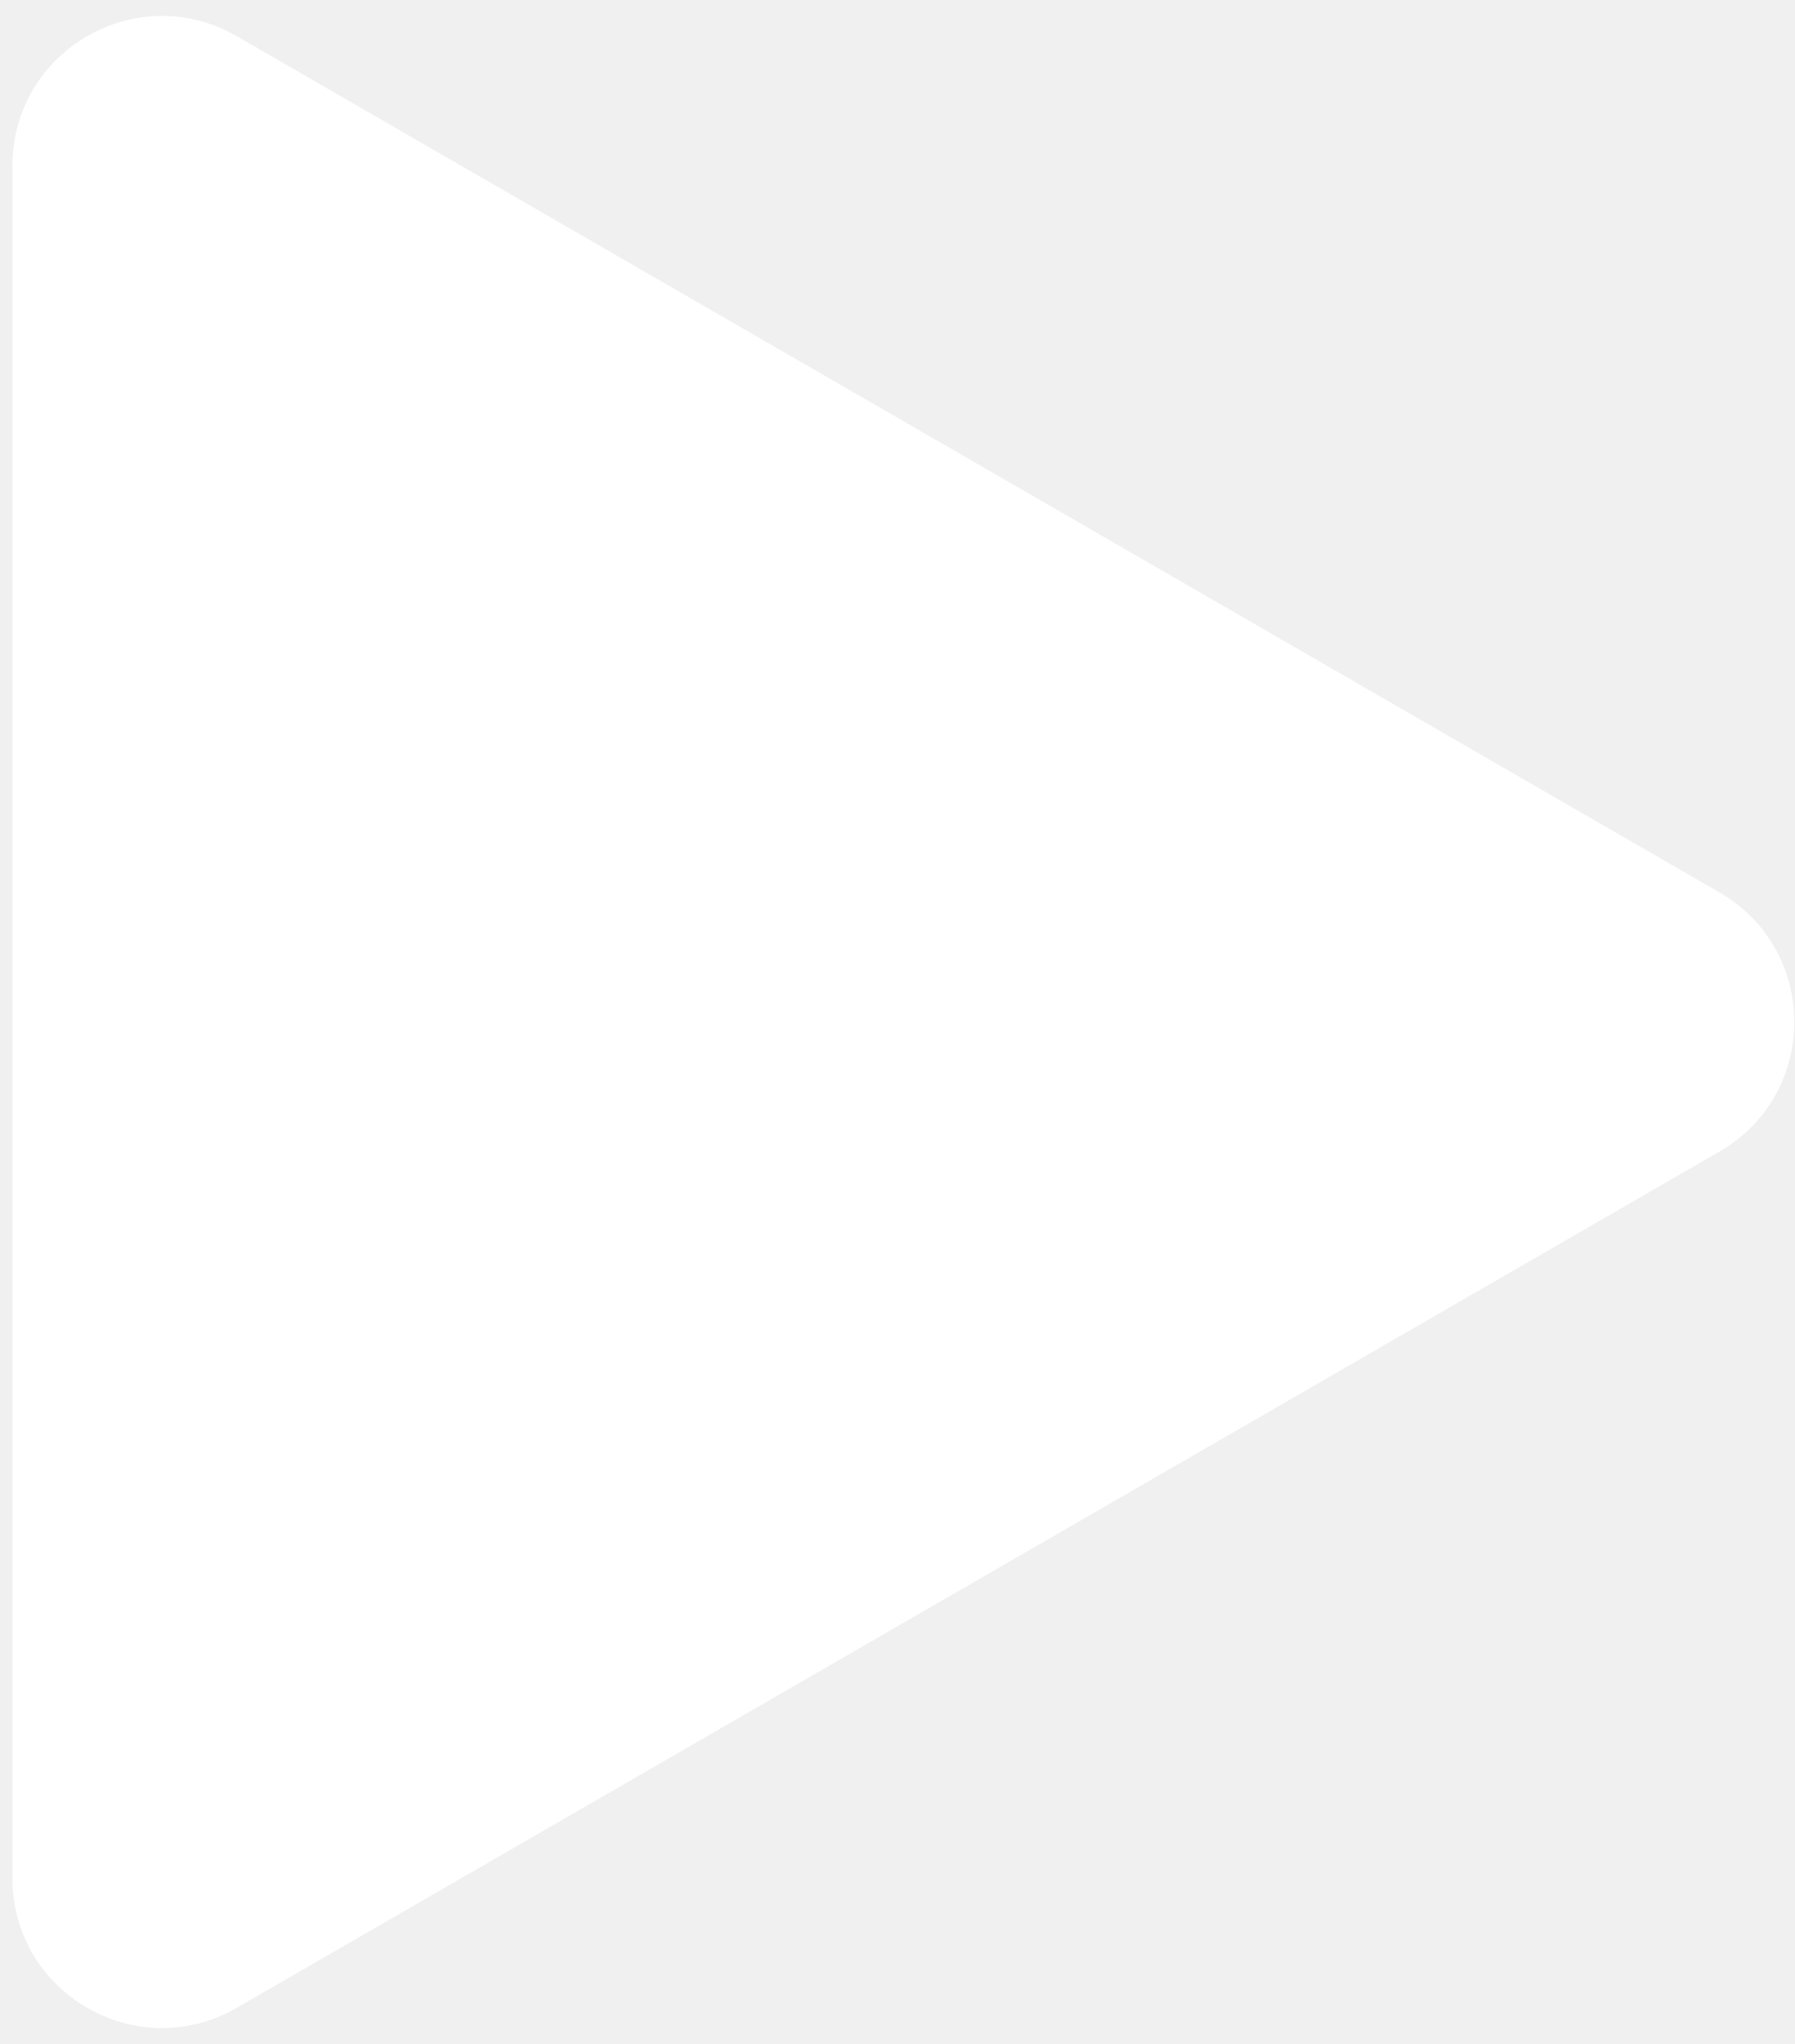
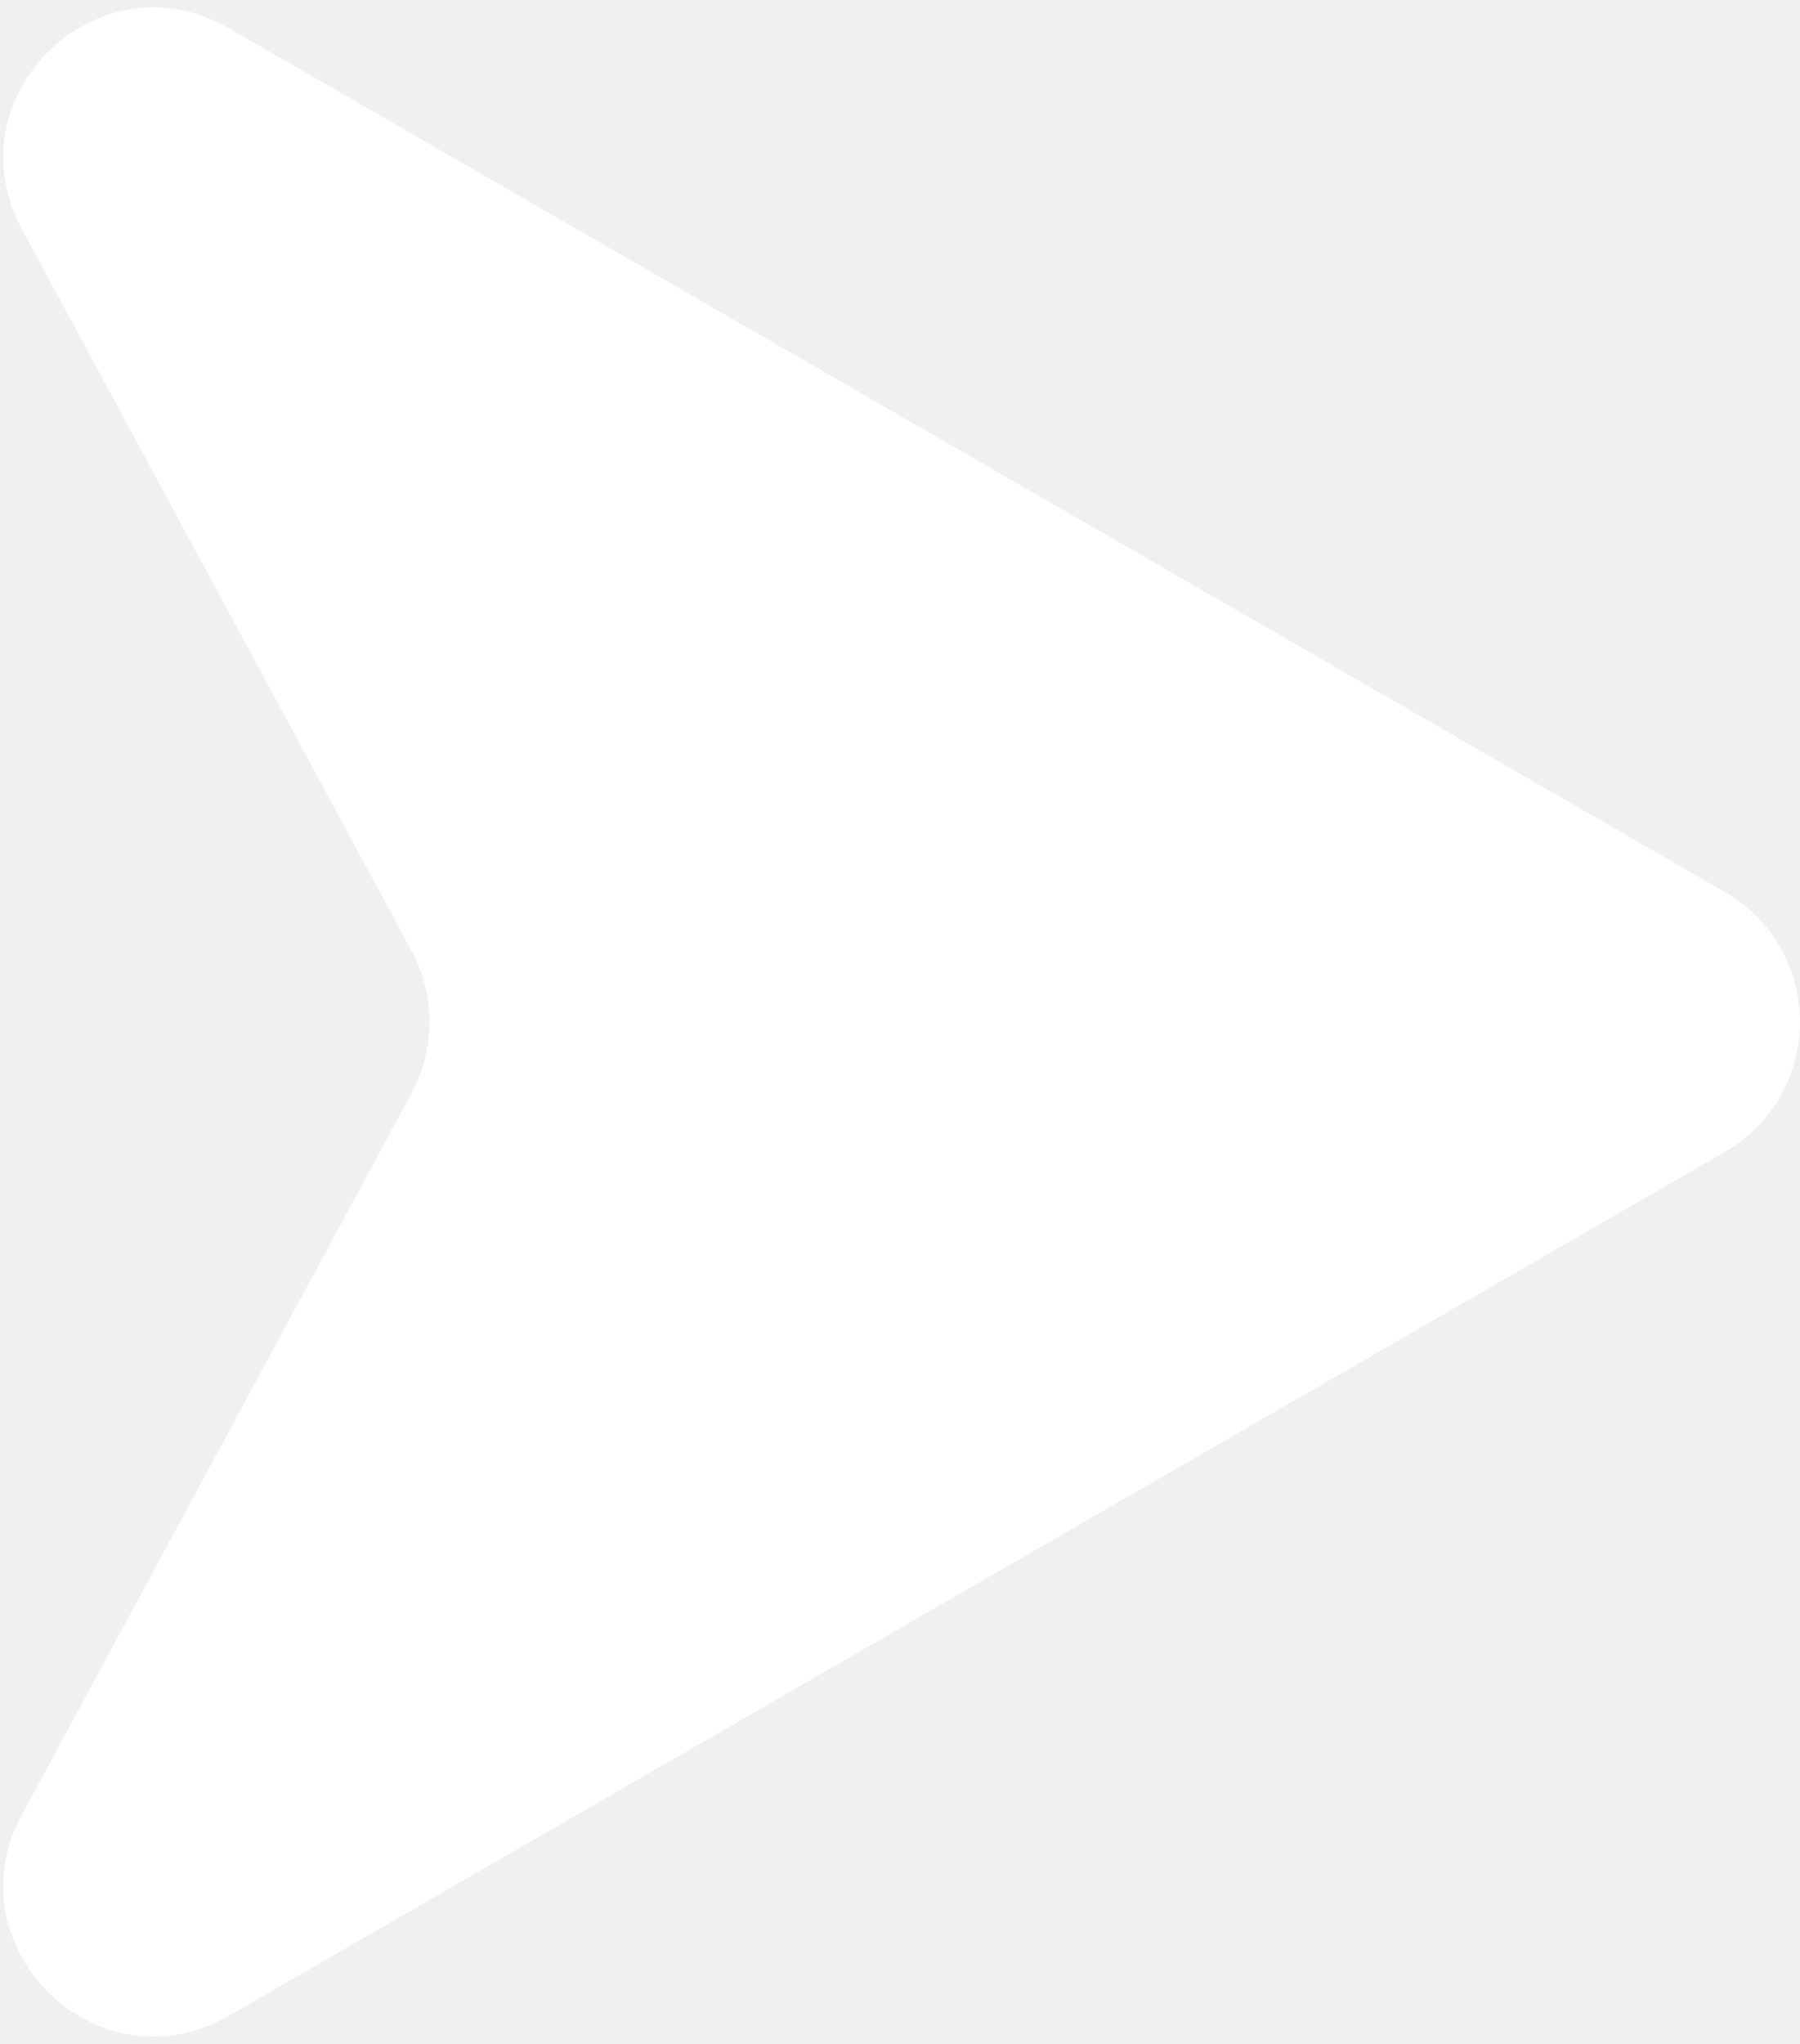
- <svg xmlns="http://www.w3.org/2000/svg" width="108" height="123" viewBox="0 0 108 123" fill="none">
-   <path d="M103.5 53.706C109.5 57.17 109.5 65.83 103.5 69.294L14.25 120.823C8.25 124.287 0.75 119.957 0.75 113.029L0.75 9.971C0.75 3.043 8.25 -1.287 14.25 2.177L103.5 53.706Z" fill="white" />
+ <svg xmlns="http://www.w3.org/2000/svg" width="96" height="109" viewBox="0 0 96 109" fill="none">
+   <path d="M92 47.571C97.333 50.65 97.333 58.348 92 61.427L12.212 107.493C5.228 111.525 -2.659 103.859 1.173 96.763L21.947 58.3C23.228 55.928 23.228 53.07 21.947 50.697L1.173 12.235C-2.659 5.139 5.228 -2.527 12.212 1.505L92 47.571Z" fill="white" />
</svg>
